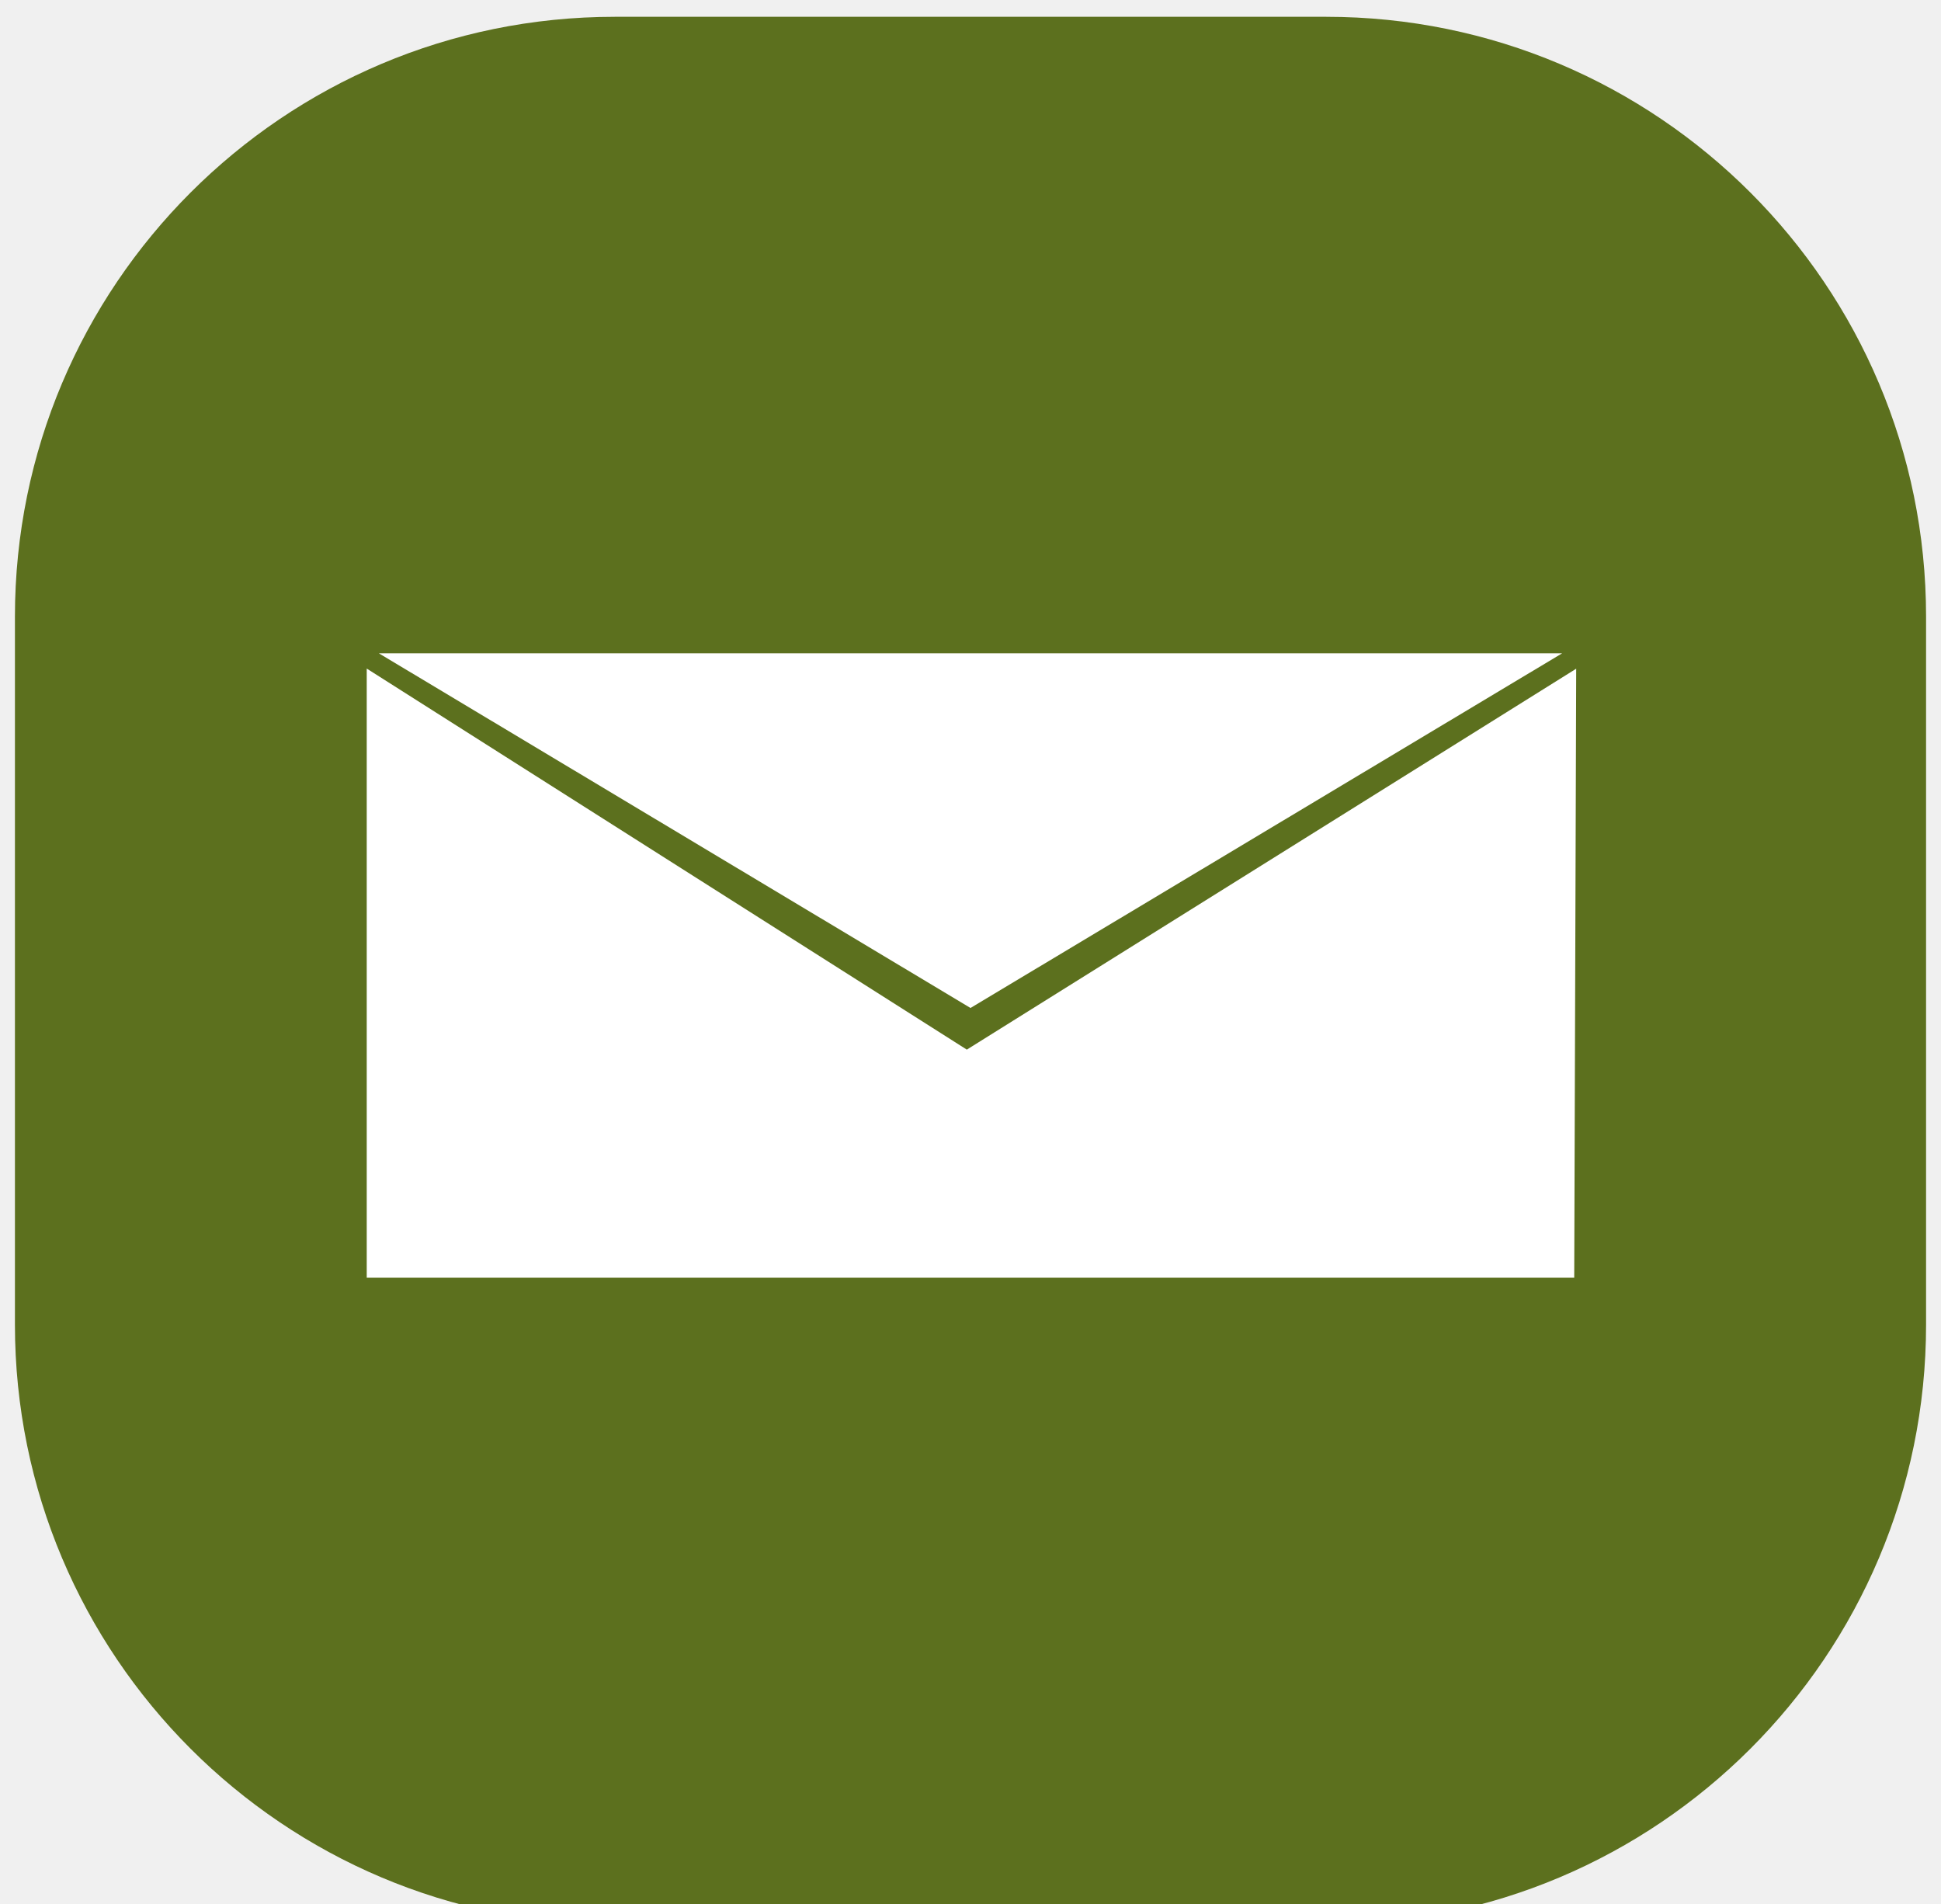
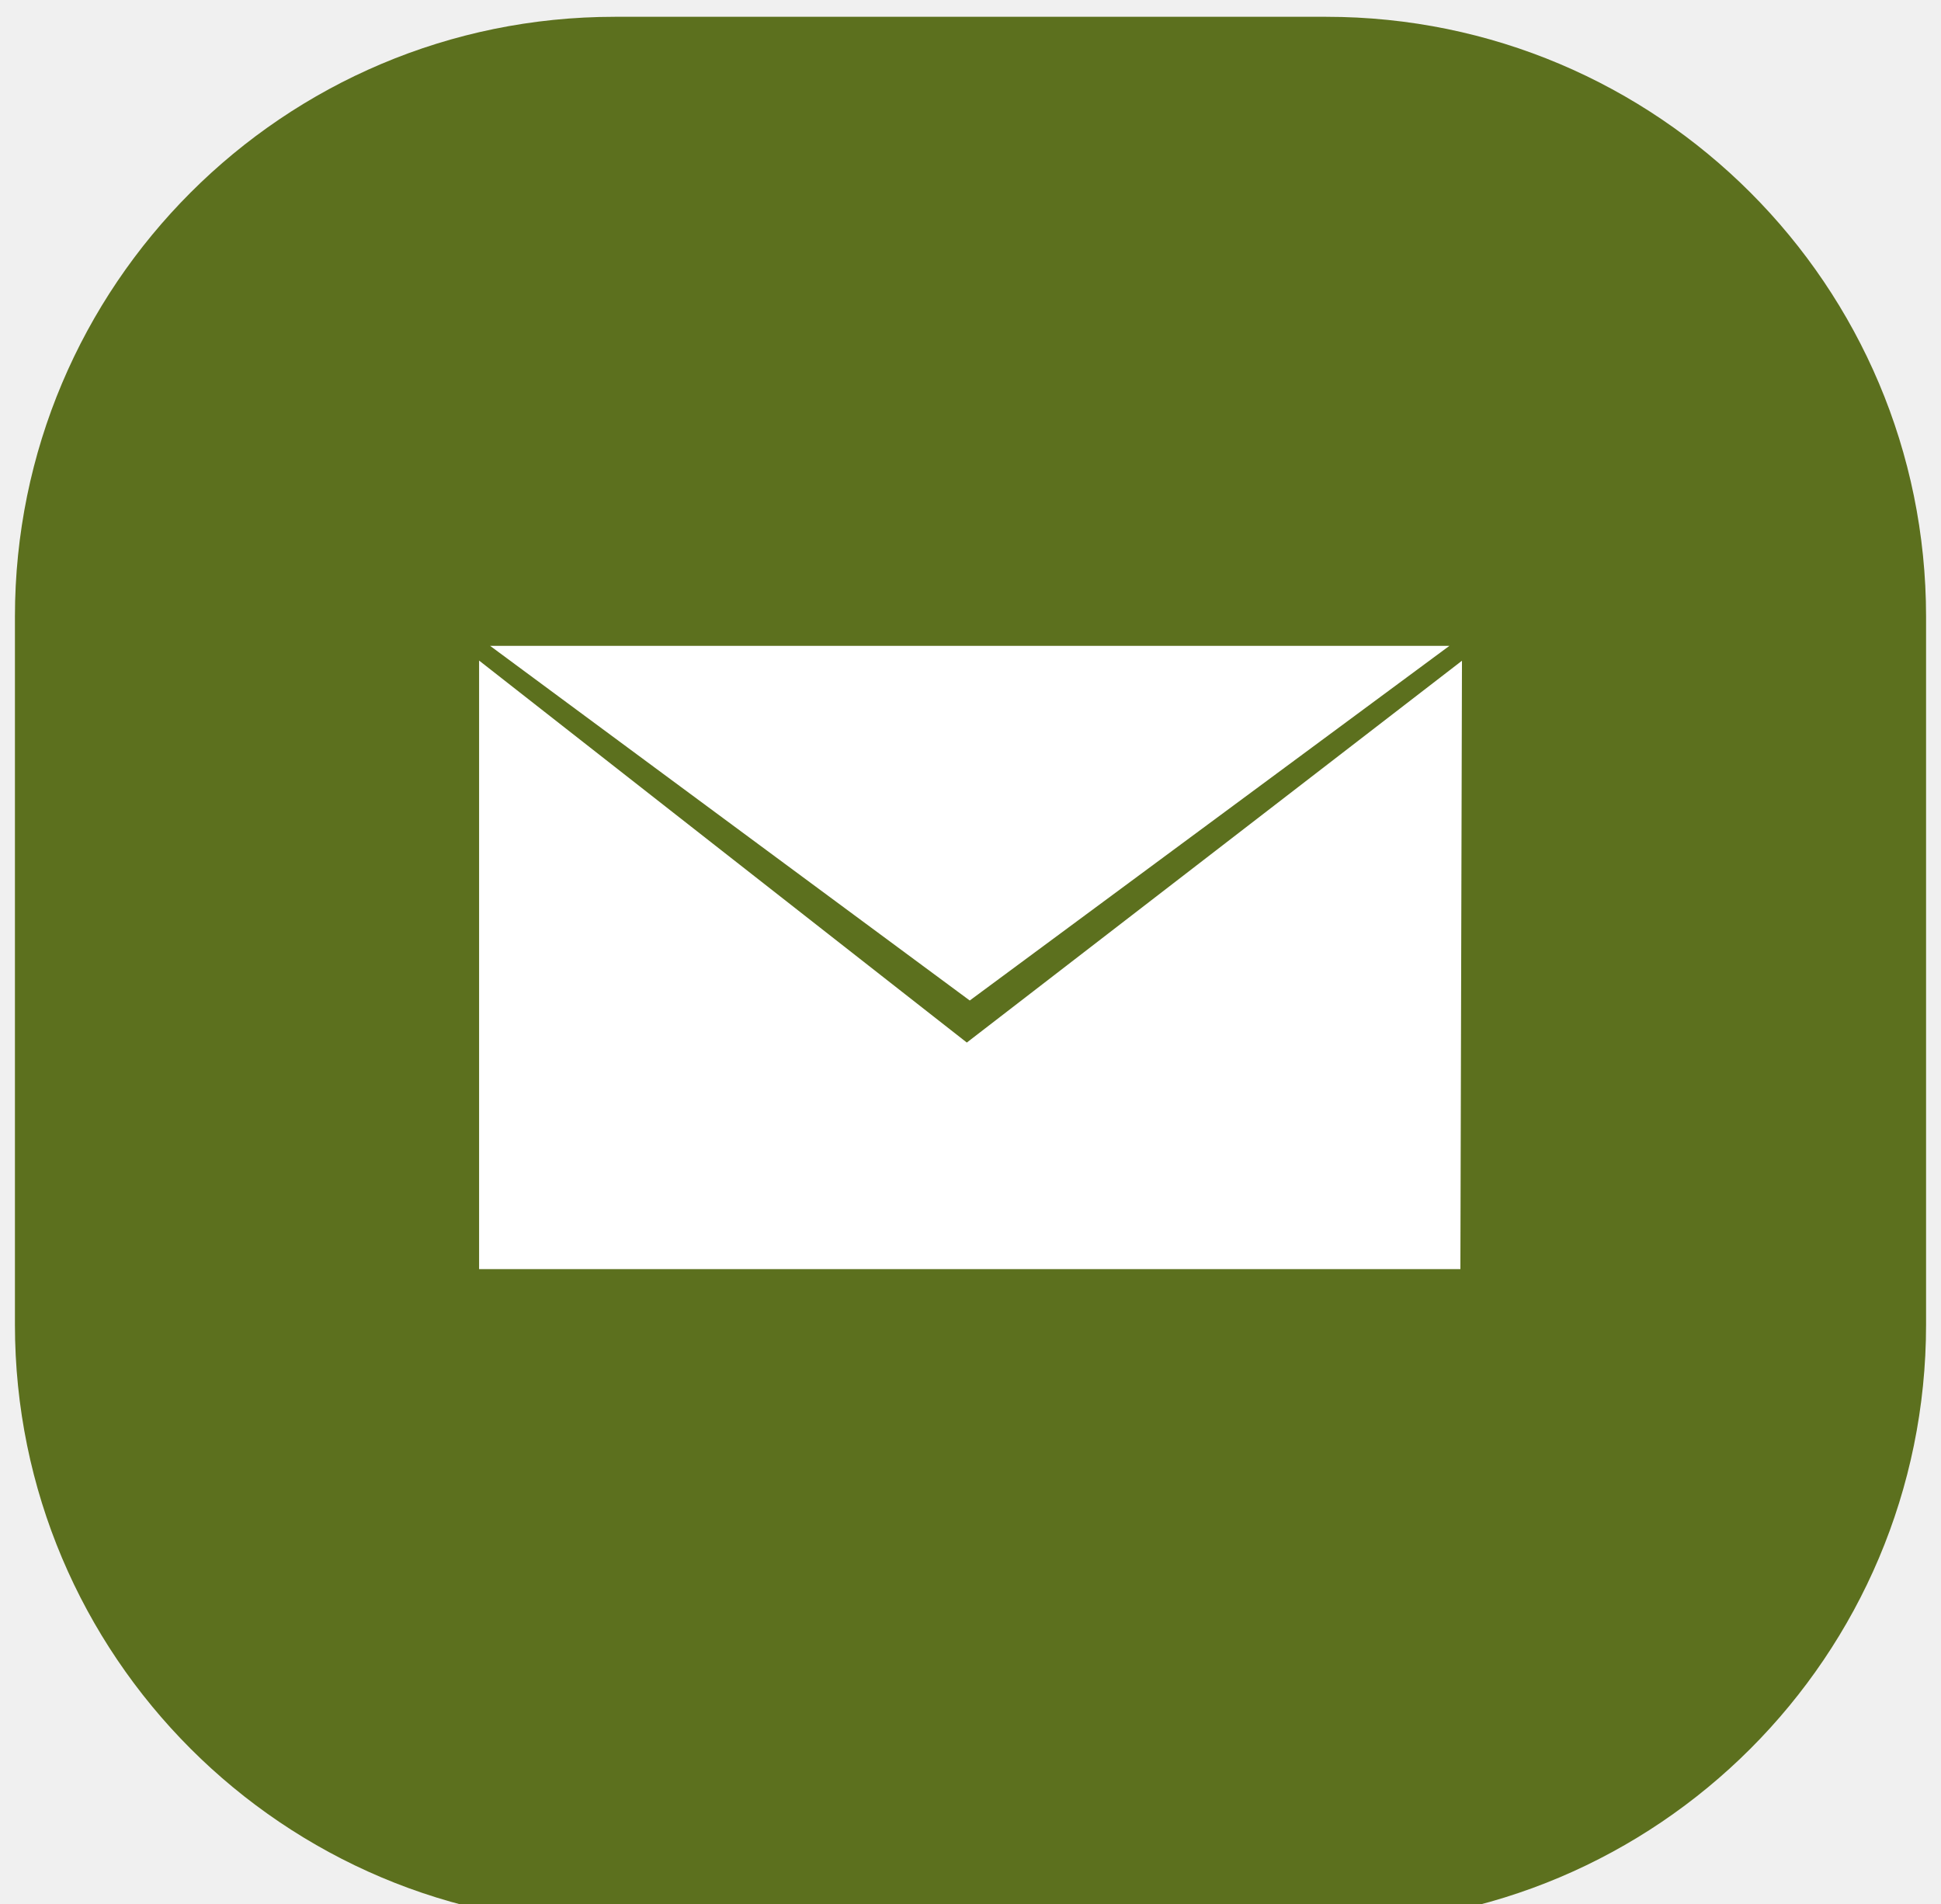
<svg xmlns="http://www.w3.org/2000/svg" viewBox="0 0 52 51">
  <defs>
-     <style>.cls-1{fill:#5c701e;}.cls-2,.cls-3{fill:#fff;}.cls-3{stroke:#fff;stroke-miterlimit:10;stroke-width:0.65px;}</style>
+     <style>.cls-1{fill:#5c701e;}.cls-2,.cls-3{fill:#fff;}.cls-3{stroke:#fff;stroke-miterlimit:10;stroke-width:0.59px;}</style>
  </defs>
  <g id="Mail">
    <rect class="cls-1" x="0.4" y="0.45" width="51.2" height="51.1" rx="16.07" />
-     <polygon class="cls-2" points="26 27 41.85 17.5 10.15 17.5 26 27" />
-     <polygon class="cls-3" points="25.9 28.5 10.15 18.5 10.15 33.9 41.85 33.9 41.9 18.5 25.9 28.5" />
+     <polygon class="cls-2" points="25.98 26.8 38.83 17.3 13.13 17.3 25.98 26.8" />
+     <polygon class="cls-3" points="25.9 28.3 13.13 18.3 13.13 33.7 38.83 33.7 38.87 18.3 25.9 28.3" />
  </g>
</svg>
